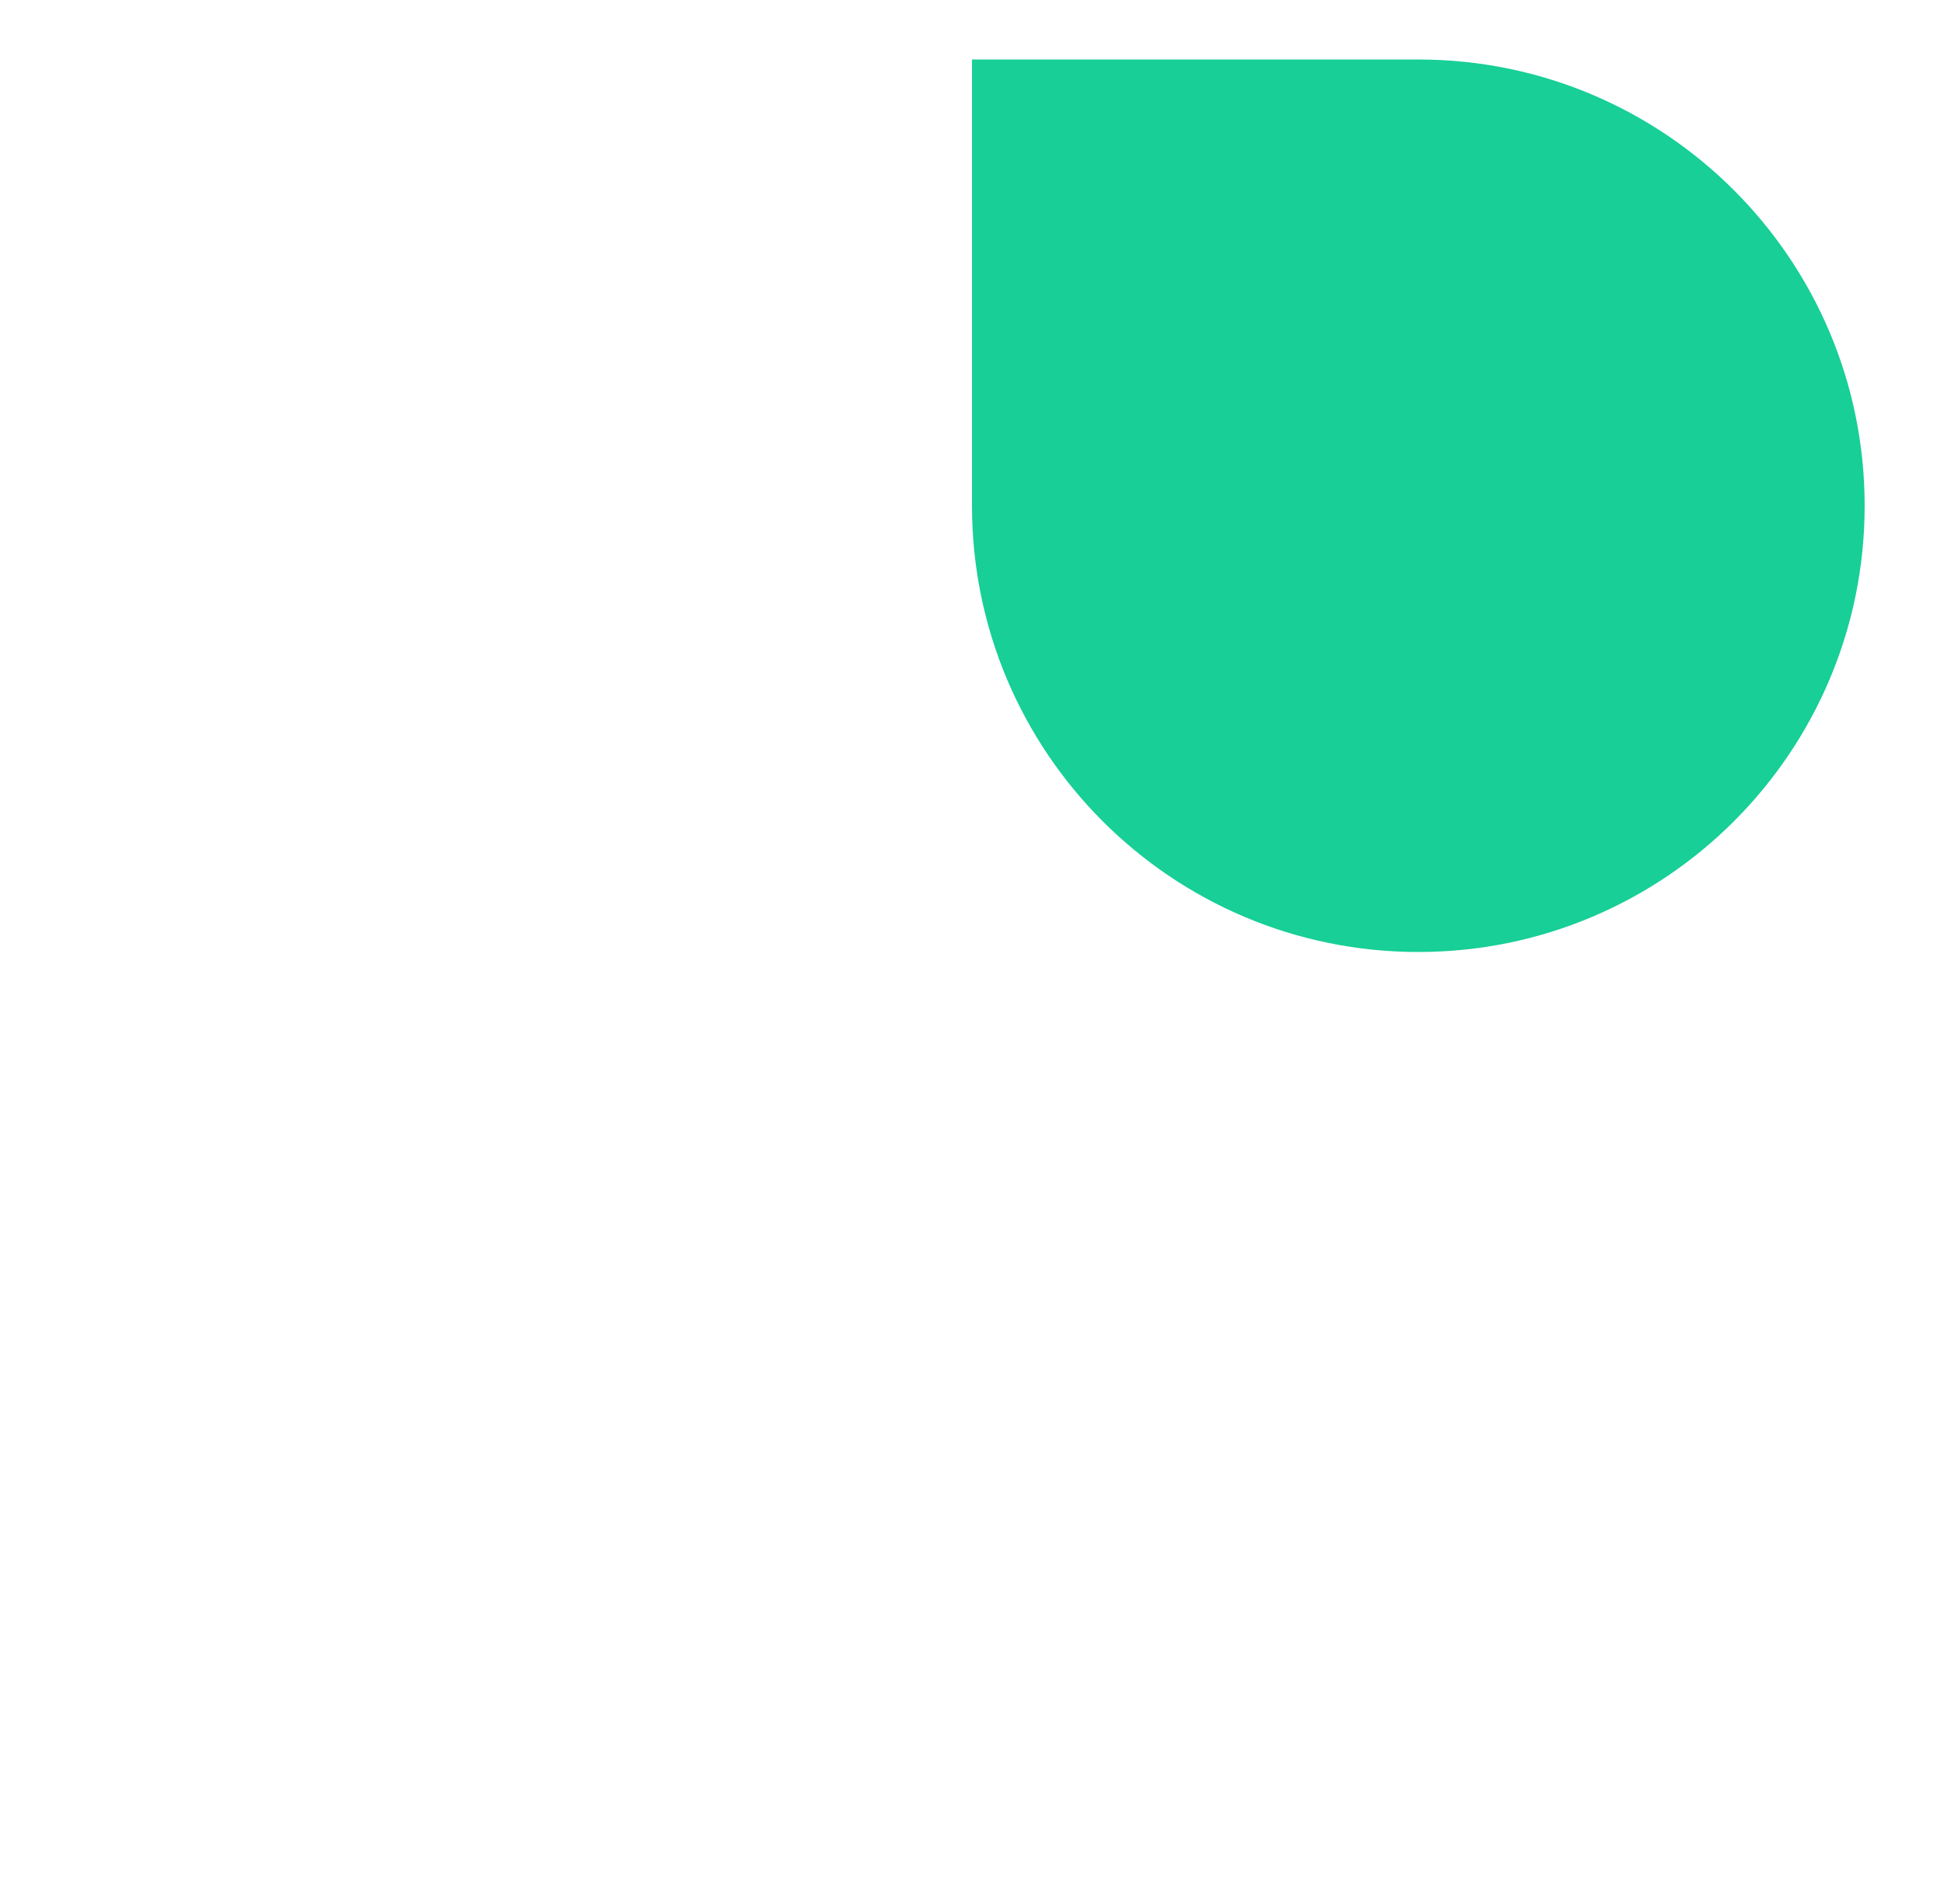
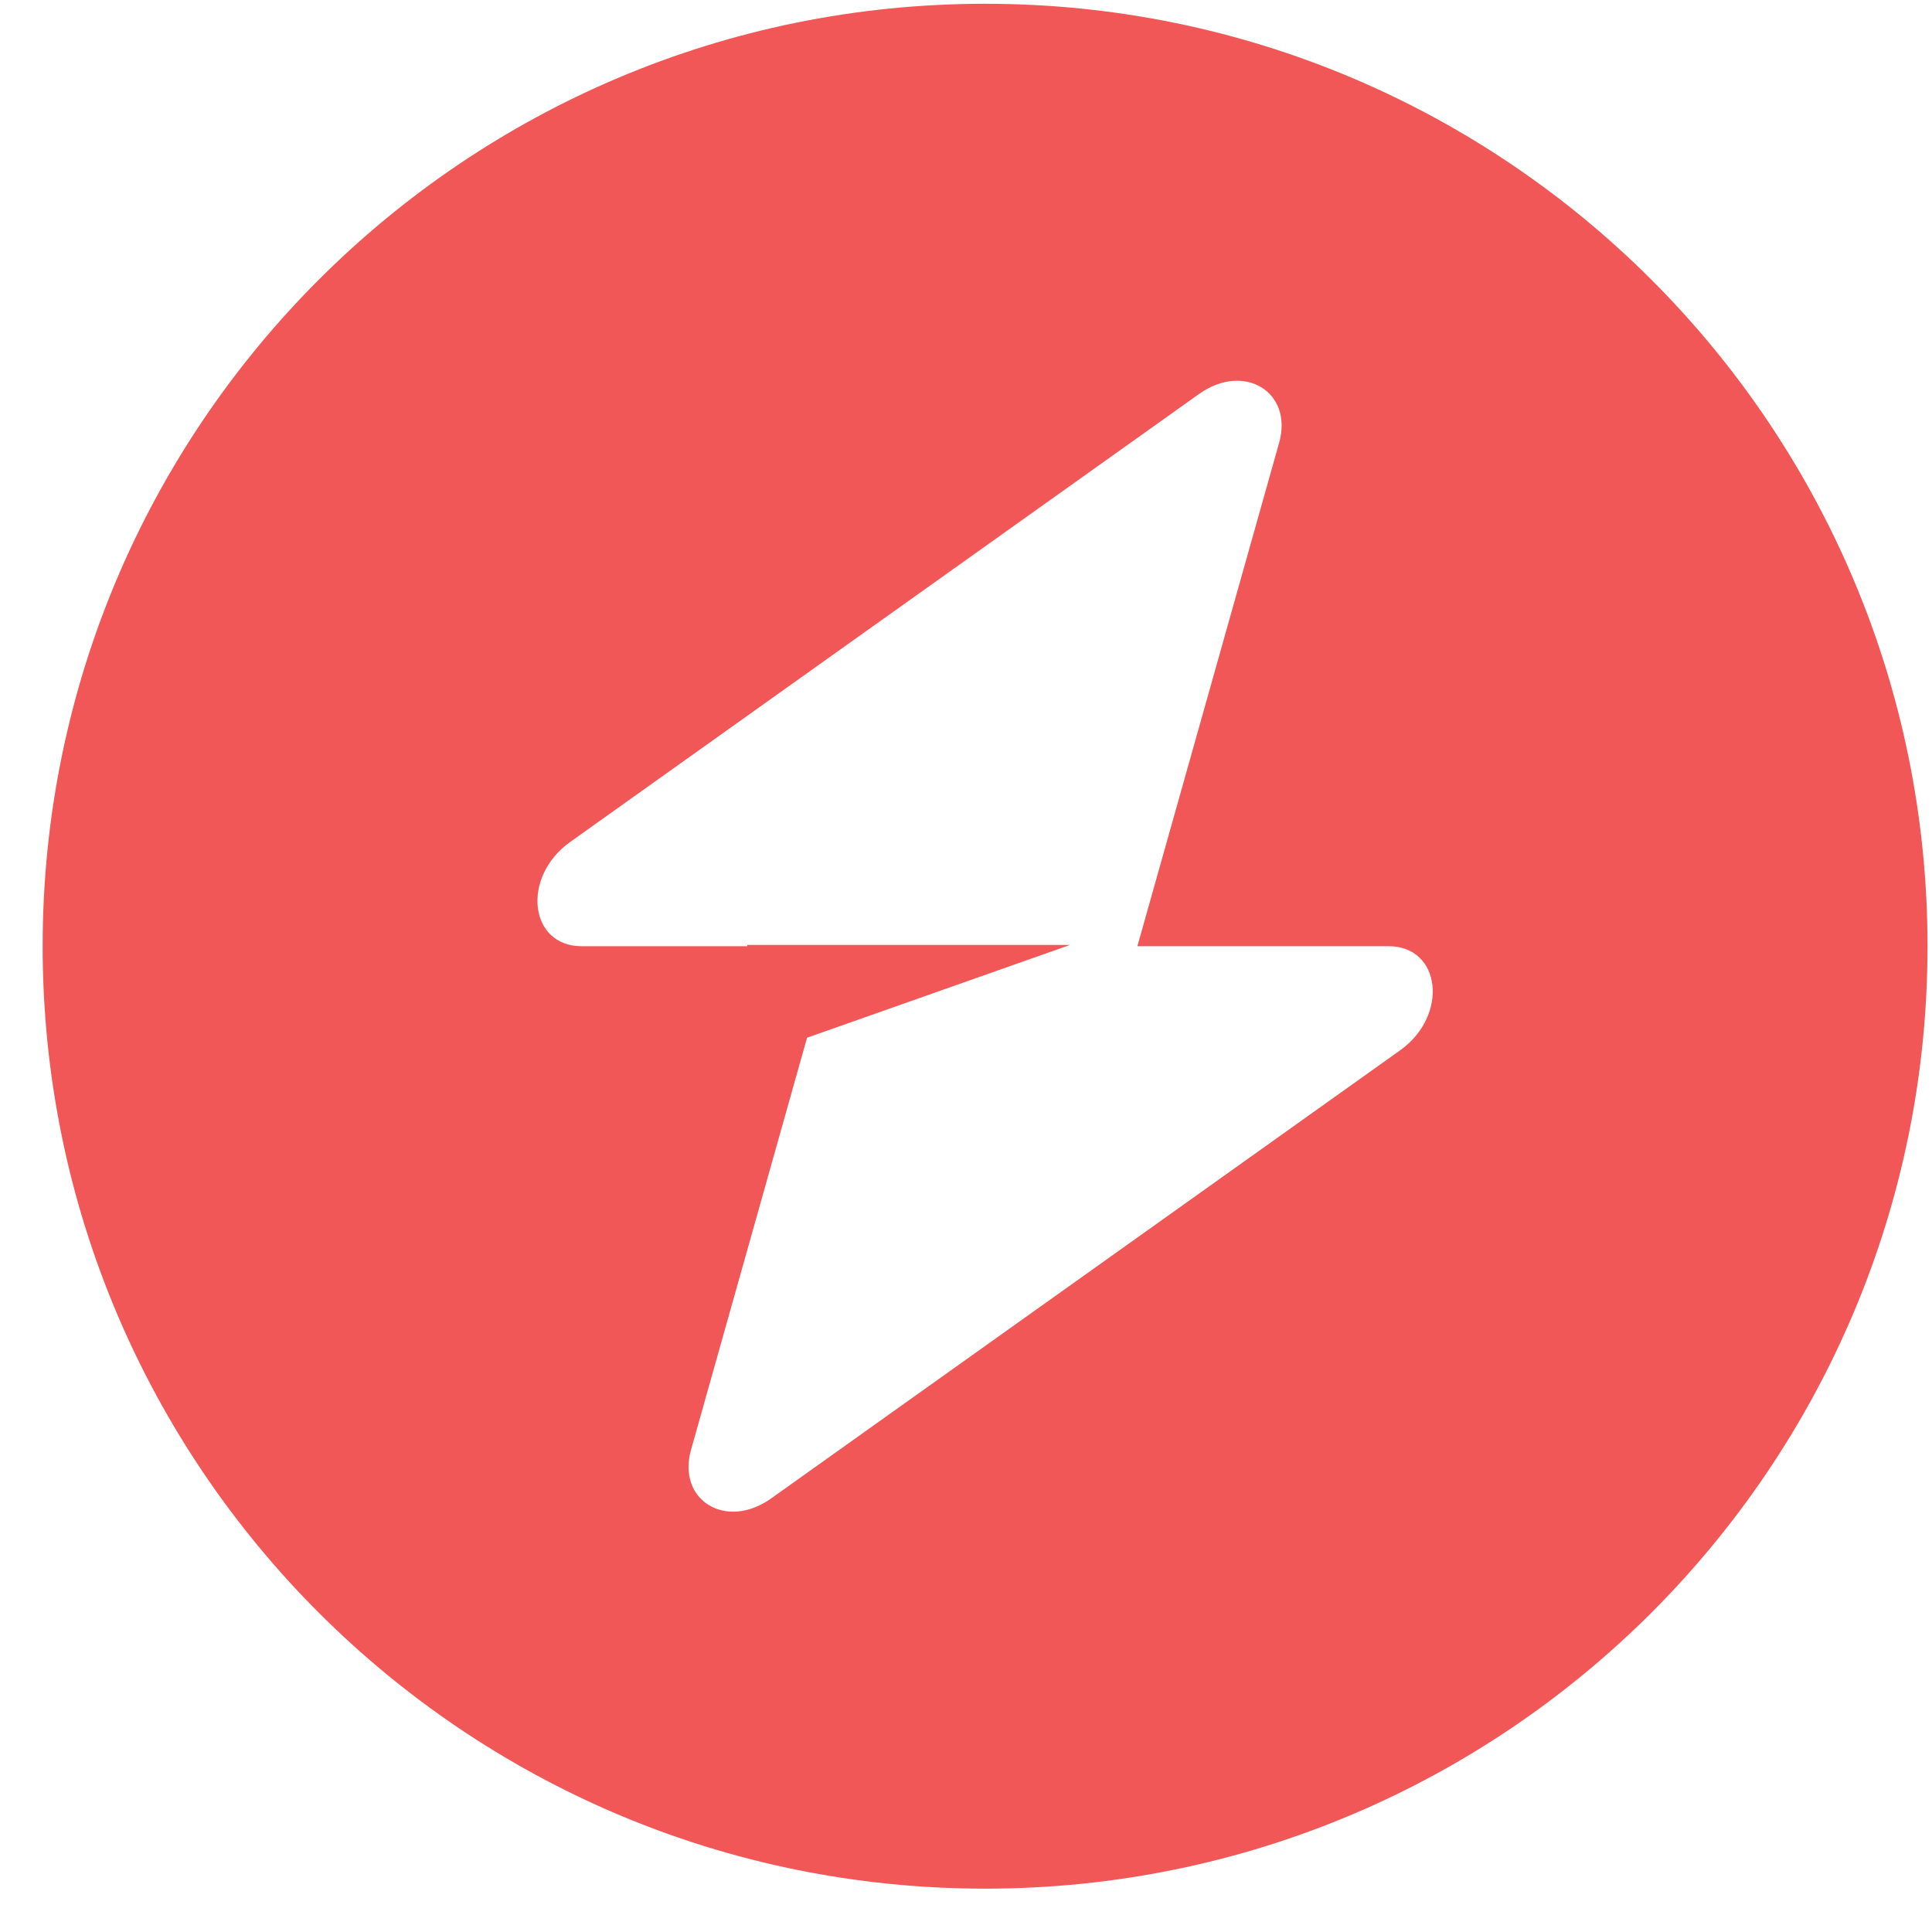
- <svg xmlns="http://www.w3.org/2000/svg" id="logo-15" width="49" height="48" viewBox="0 0 49 48" fill="none">
-   <path d="M24.5 12.75C24.5 18.963 19.463 24 13.25 24H2V12.75C2 6.537 7.037 1.5 13.25 1.5C19.463 1.5 24.5 6.537 24.5 12.75Z" class="ccustom" fill="oklch(79.5% 0.184 86.047)" />
-   <path d="M24.5 35.25C24.5 29.037 29.537 24 35.75 24H47V35.25C47 41.463 41.963 46.5 35.75 46.5C29.537 46.5 24.5 41.463 24.5 35.25Z" class="ccustom" fill="oklch(55.4% 0.046 257.417)" />
-   <path d="M2 35.25C2 41.463 7.037 46.5 13.25 46.5H24.5V35.25C24.5 29.037 19.463 24 13.25 24C7.037 24 2 29.037 2 35.25Z" class="ccustom" fill="oklch(58.5% 0.233 277.117)" />
-   <path d="M47 12.75C47 6.537 41.963 1.5 35.75 1.5H24.5V12.75C24.5 18.963 29.537 24 35.75 24C41.963 24 47 18.963 47 12.75Z" class="ccustom" fill="#17CF97" />
+ <svg xmlns="http://www.w3.org/2000/svg" data-logo="logo" viewBox="0 0 41 41">
+   <g id="logogram" transform="translate(0, 0) rotate(0) ">
+     <path fill-rule="evenodd" clip-rule="evenodd" d="M20.905 40.08C31.951 40.08 40.905 31.126 40.905 20.08C40.905 9.034 31.951 0.08 20.905 0.08C9.86 0.08 0.905 9.034 0.905 20.08C0.905 31.126 9.86 40.08 20.905 40.08ZM27.145 9.397C27.448 8.318 26.401 7.68 25.445 8.361L12.098 17.869C11.062 18.608 11.225 20.08 12.343 20.08H15.858V20.053H22.708L17.127 22.022L14.666 30.763C14.362 31.842 15.409 32.48 16.365 31.799L29.712 22.29C30.749 21.552 30.586 20.08 29.467 20.08H24.137L27.145 9.397Z" fill="#F15757" />
+   </g>
+   <g id="logotype" transform="translate(41, 20.5)" />
</svg>
